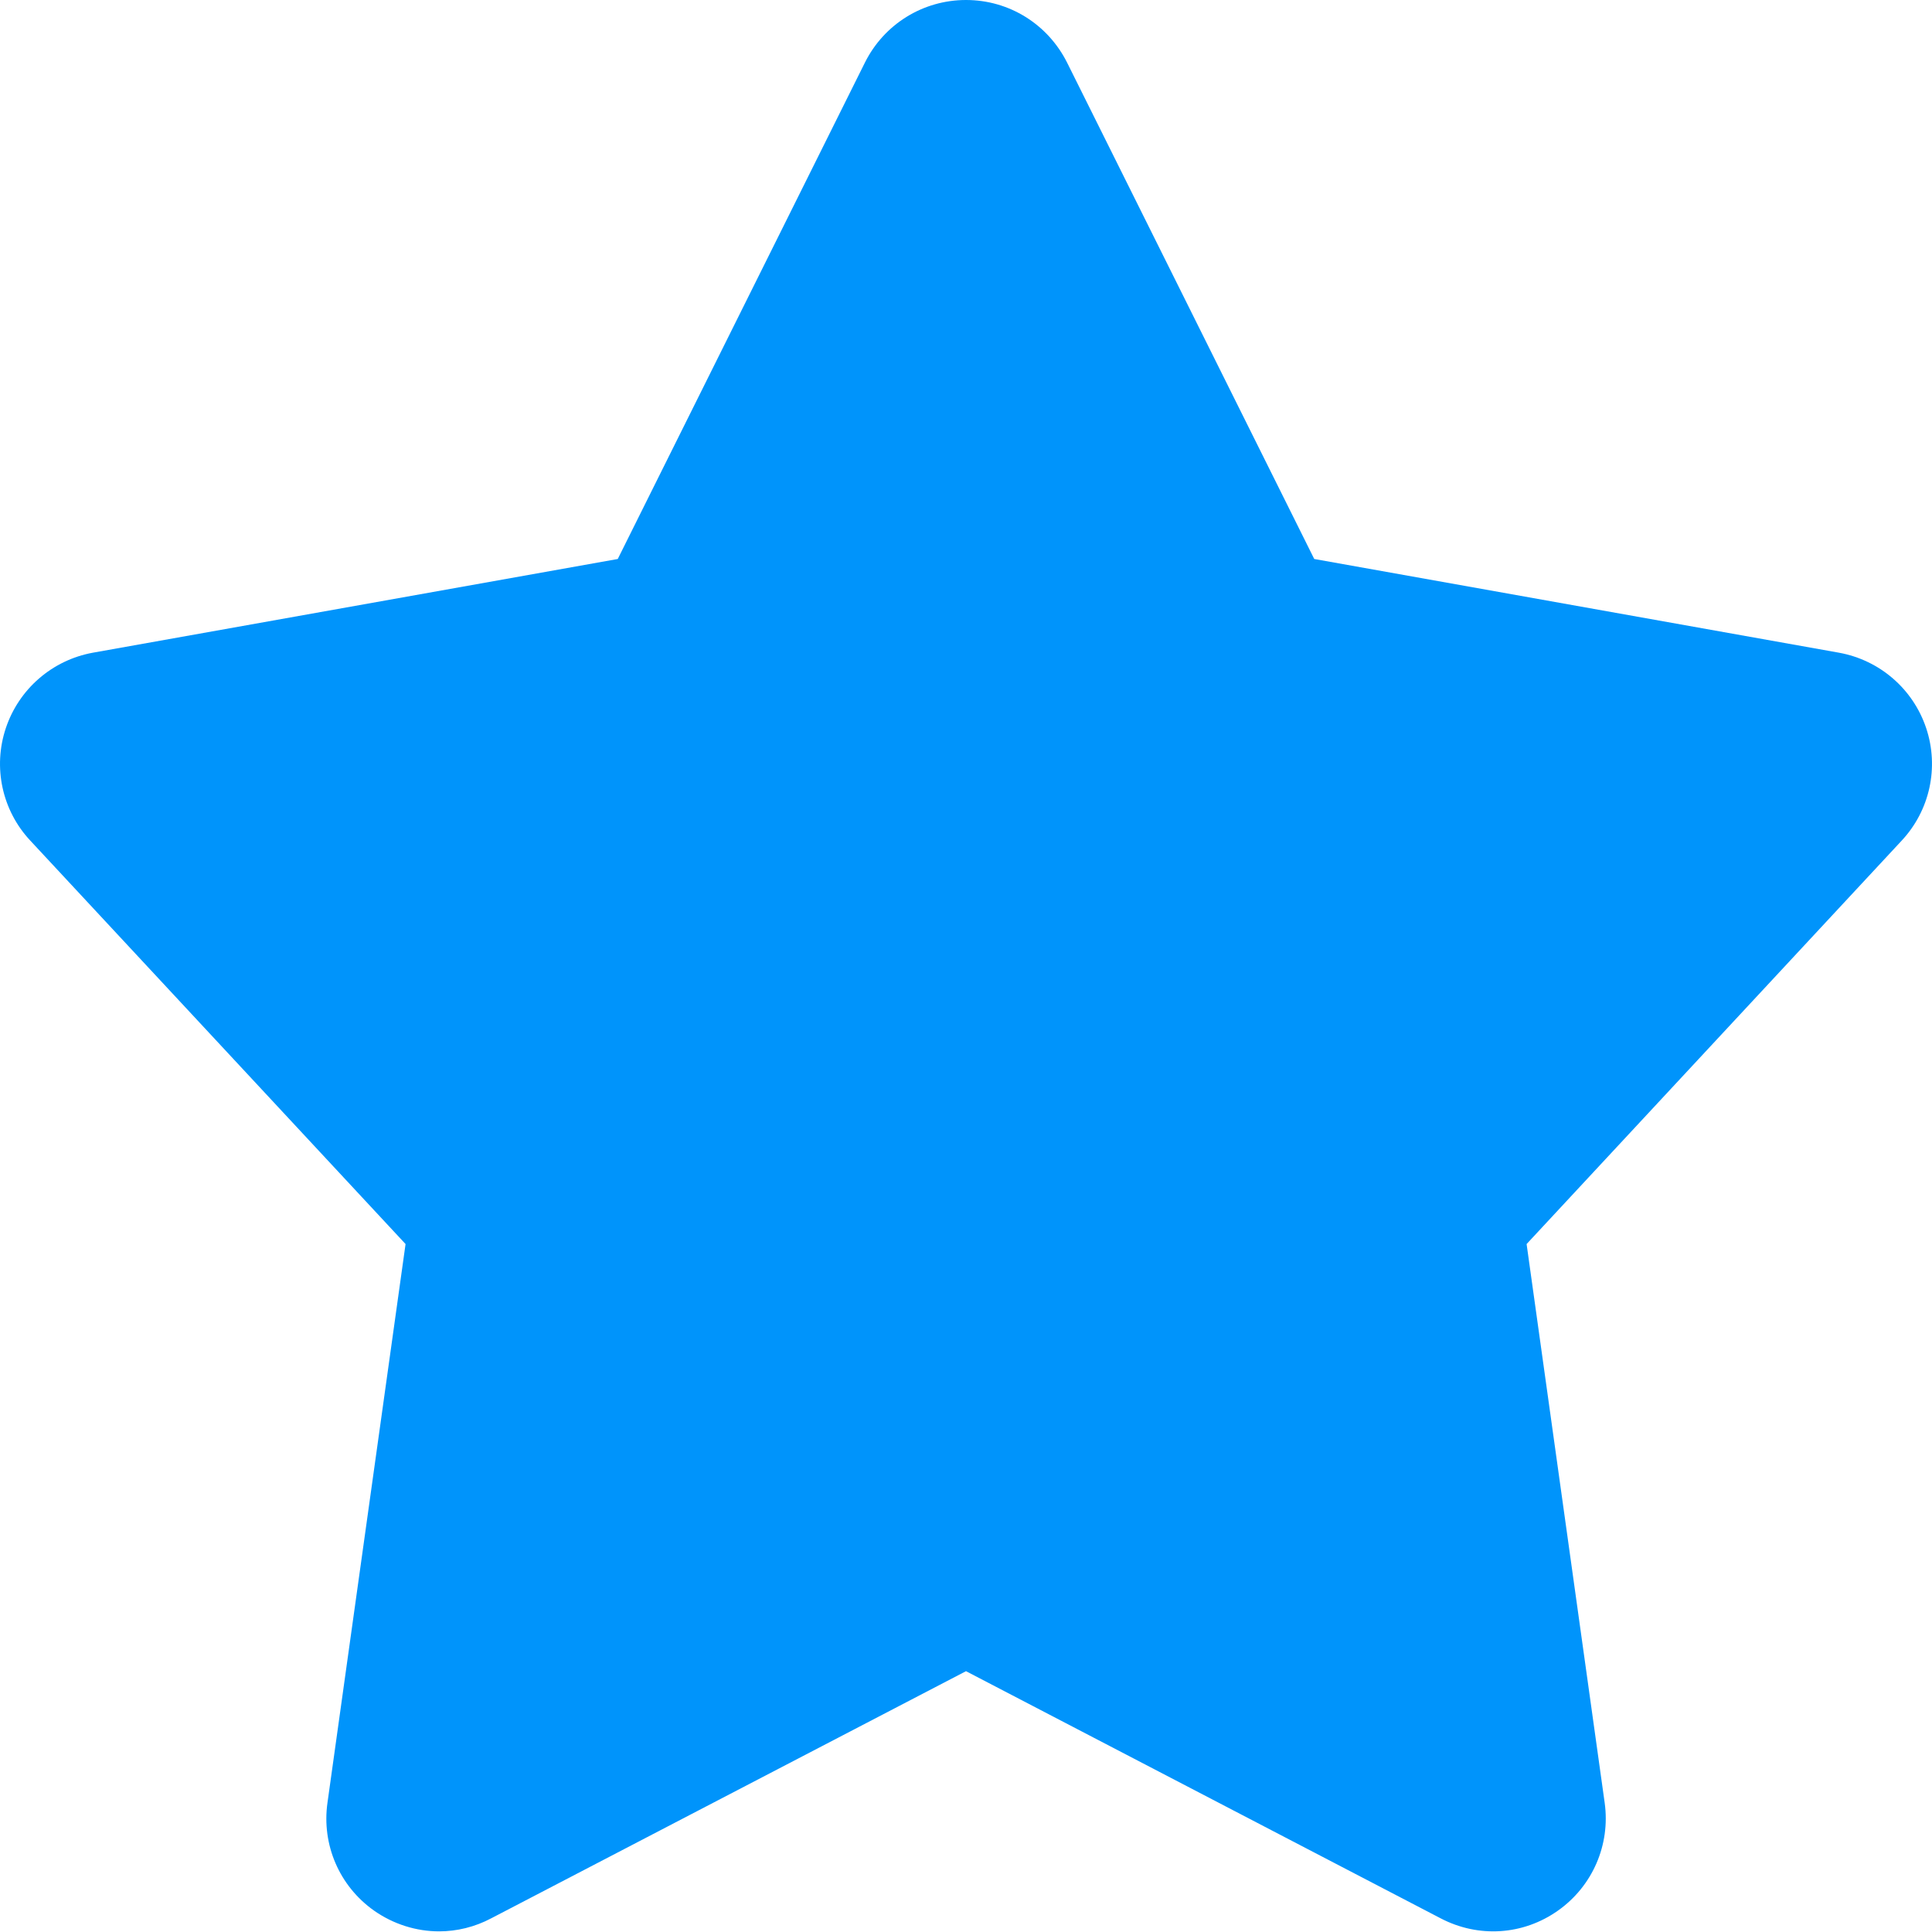
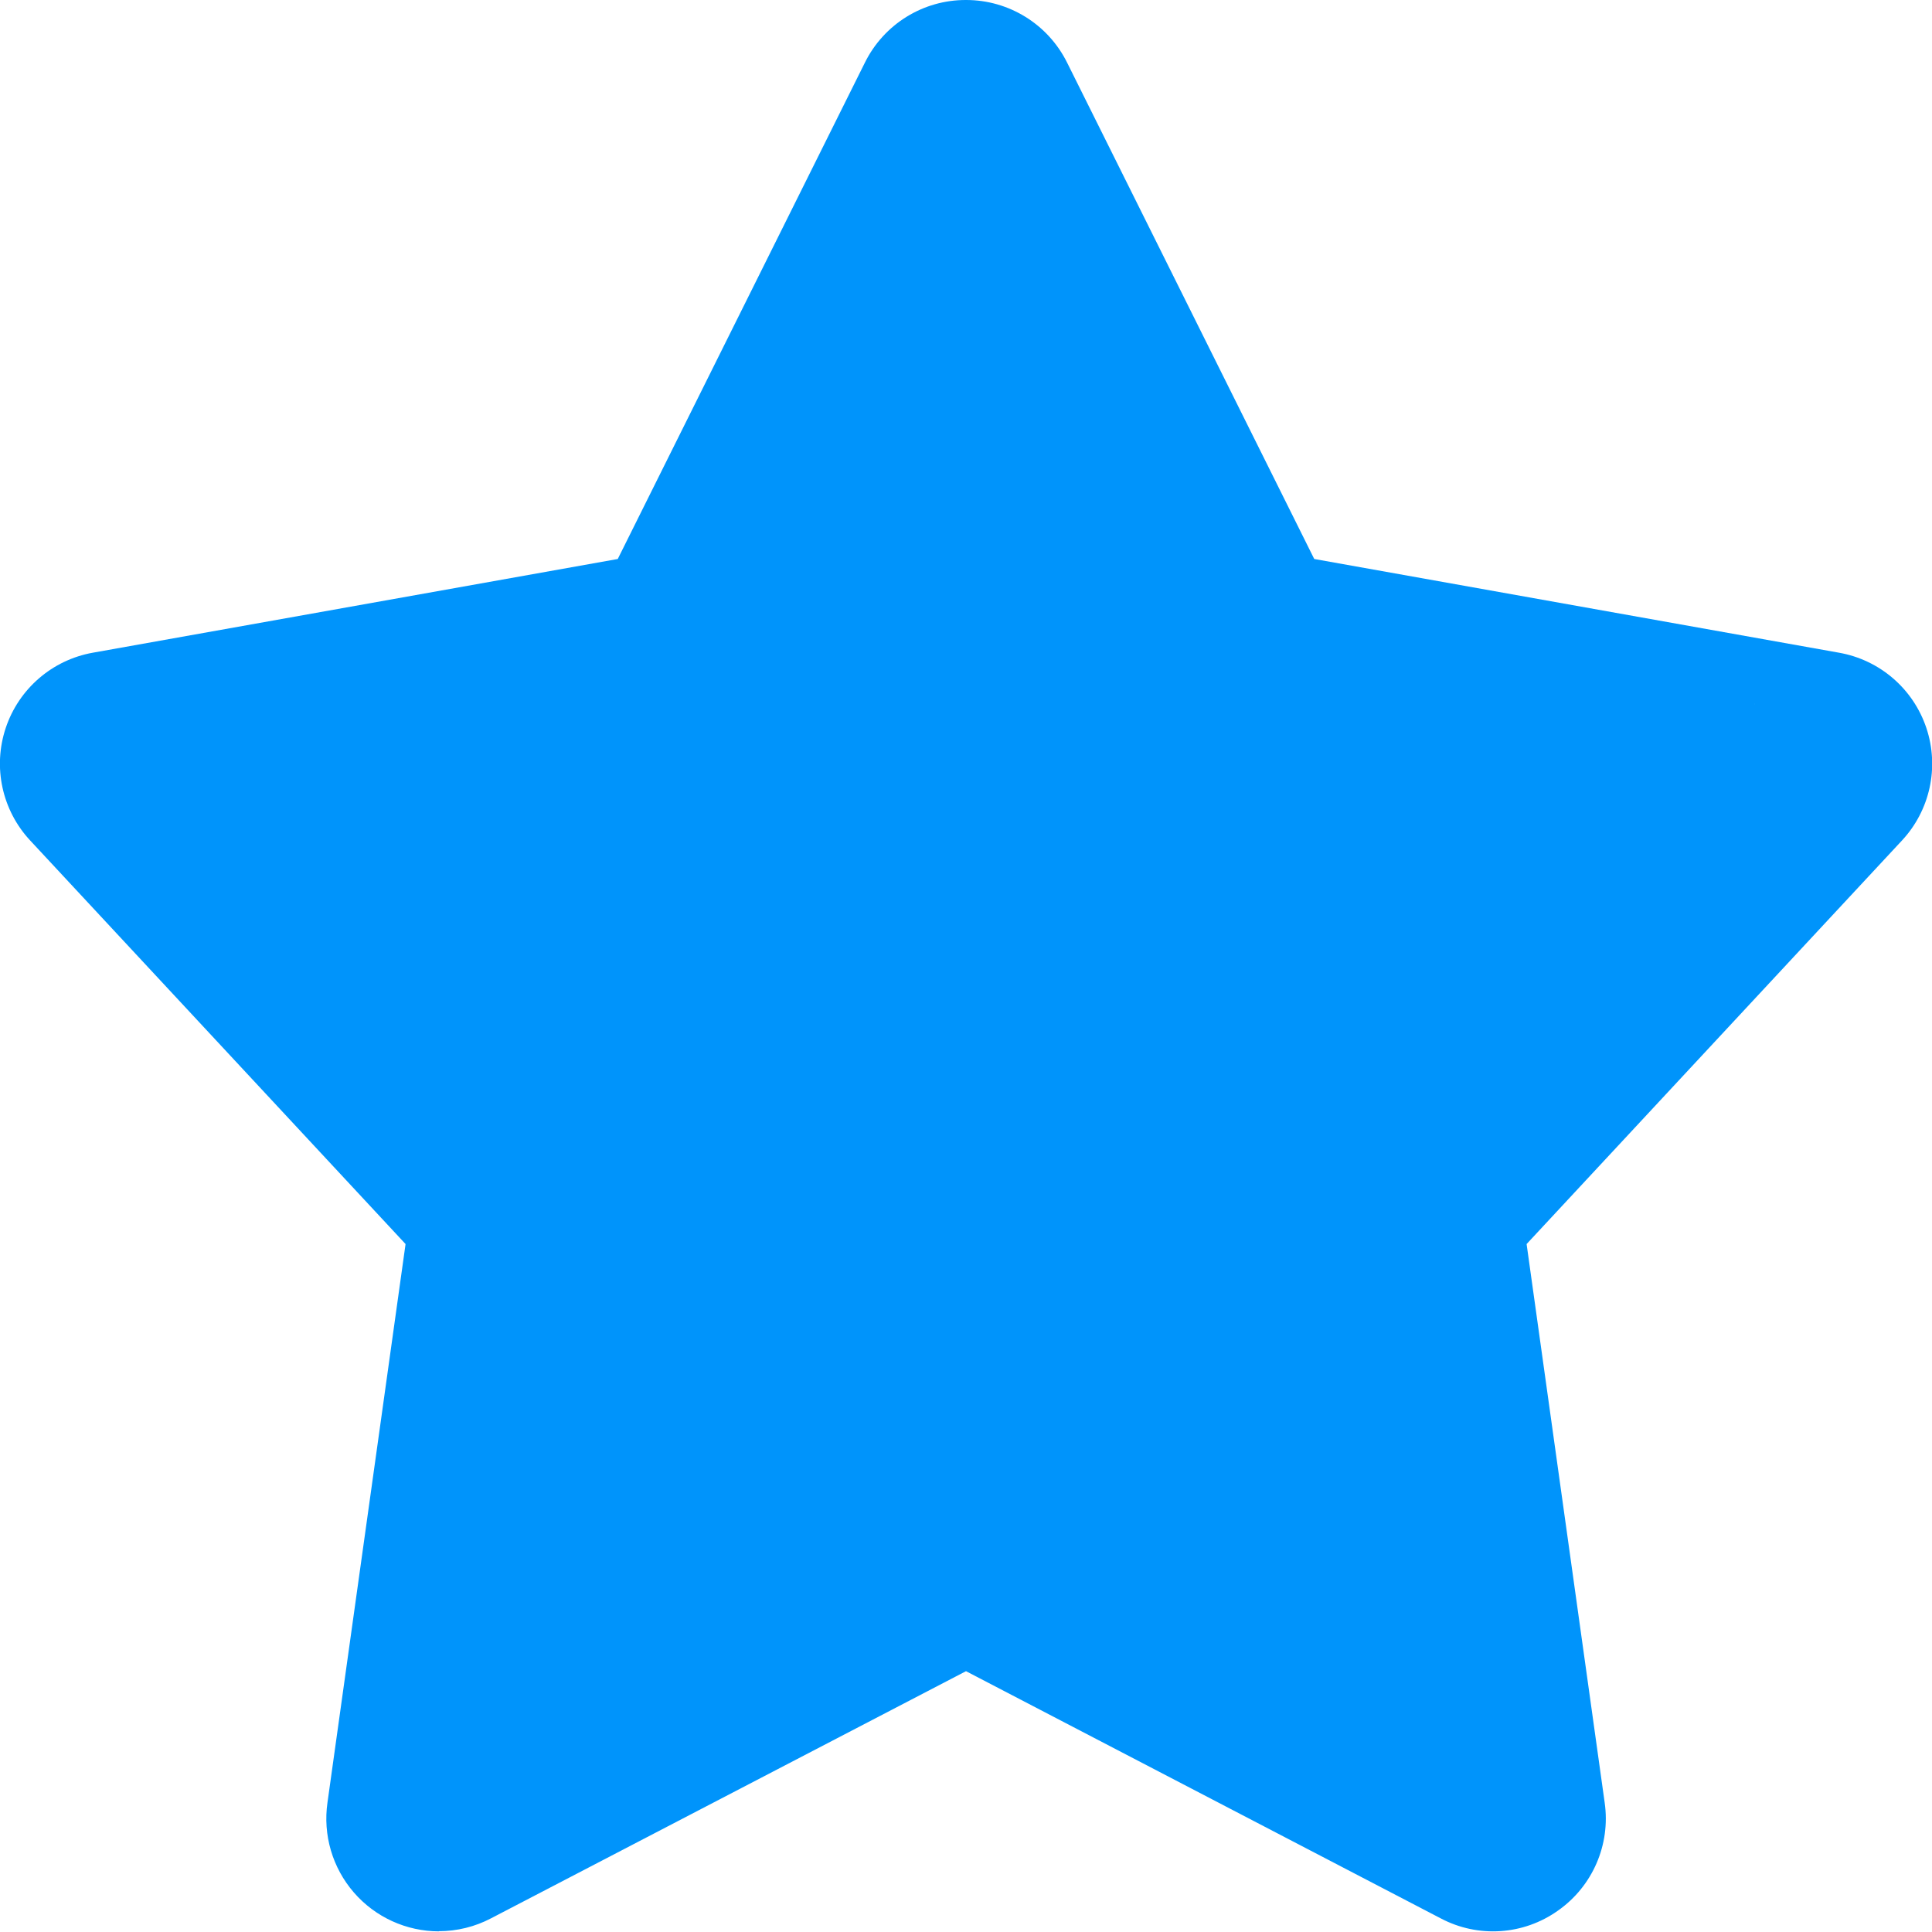
- <svg xmlns="http://www.w3.org/2000/svg" width="12px" height="12px" viewBox="0 0 12 12" version="1.1">
-   <defs />
-   <g id="Final" stroke="none" stroke-width="1" fill="none" fill-rule="evenodd">
-     <g id="06.Featured-experiment_txp-Small-window_544px" transform="translate(-221, -462)" fill="#0094FB">
-       <g id="experiment-title" transform="translate(153, 398)">
-         <g id="tag-copy" transform="translate(68, 61)">
-           <g id="Page-1" transform="translate(0, 3)">
-             <g id="icon_launched">
-               <path d="M1.1,4.372 L1.101,4.373 L1.1,4.372 Z M10.9,4.373 L10.898,4.373 L10.9,4.373 Z M11.201,5.281 L11.208,5.281 L11.201,5.281 Z M2.727,11.996 C2.586,11.996 2.444,11.952 2.323,11.867 C2.108,11.715 1.997,11.458 2.034,11.197 L2.519,7.727 L0.188,5.221 C0.013,5.034 -0.045,4.766 0.036,4.523 C0.117,4.28 0.324,4.1 0.577,4.054 L3.837,3.472 L5.372,0.389 C5.491,0.15 5.733,0 6,0 C6.268,0 6.508,0.15 6.628,0.389 L8.163,3.472 L11.422,4.054 C11.676,4.1 11.883,4.28 11.964,4.523 C12.045,4.766 11.987,5.034 11.811,5.222 L9.482,7.727 L9.967,11.198 C10.003,11.458 9.892,11.715 9.677,11.867 C9.461,12.02 9.183,12.038 8.948,11.915 L6,10.38 L3.051,11.915 C2.949,11.969 2.838,11.996 2.727,11.996 L2.727,11.996 Z" id="Fill-1" />
-             </g>
-           </g>
-         </g>
-       </g>
-     </g>
-   </g>
+ <svg xmlns="http://www.w3.org/2000/svg" width="12" height="12" viewBox="0 0 12 12">
+   <path d="M1.1 4.372zm9.8 0l-.002.001h.002zm.301.909h.007-.007zm-8.474 6.715a.7.7 0 0 1-.693-.8l.485-3.469L.188 5.221a.7.7 0 0 1 .389-1.167l3.26-.582L5.372.389A.698.698 0 0 1 6 0a.7.7 0 0 1 .628.389l1.535 3.083 3.259.582a.7.7 0 0 1 .39 1.168l-2.33 2.505.485 3.47a.698.698 0 0 1-.29.67.695.695 0 0 1-.729.048L6 10.38 3.05 11.915a.697.697 0 0 1-.324.08z" fill="#0094FB" fill-rule="evenodd" />
</svg>
